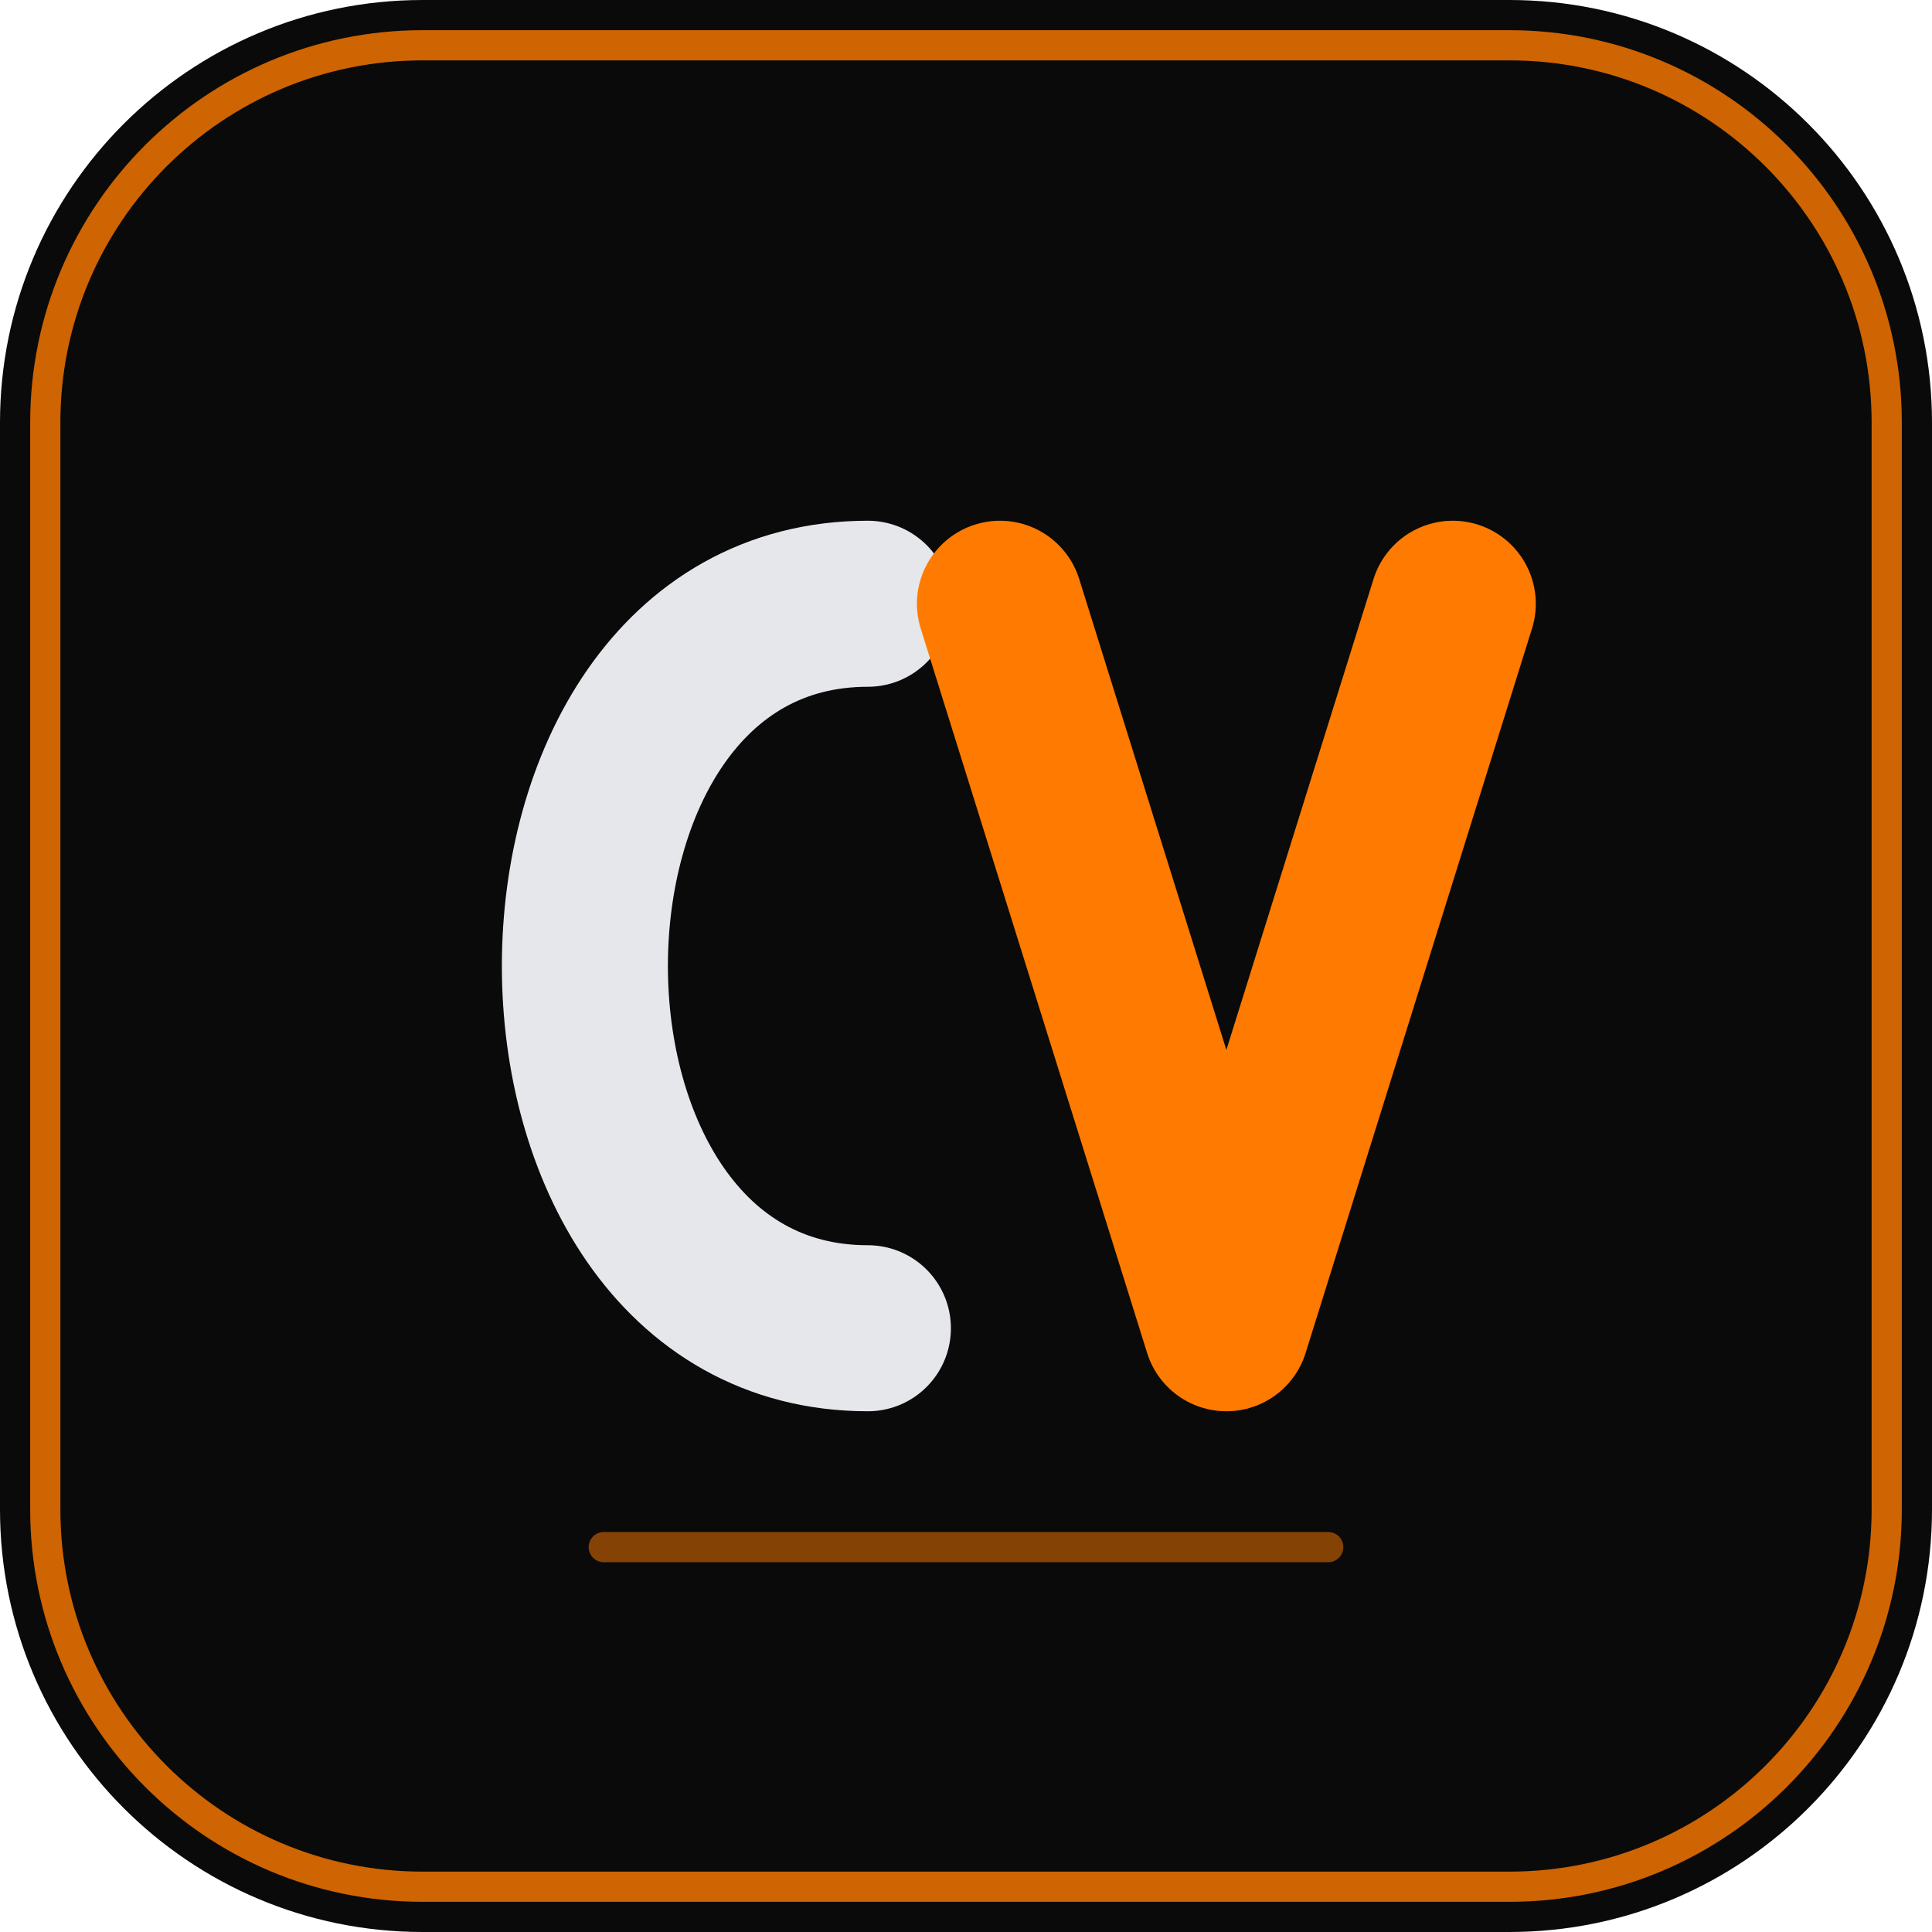
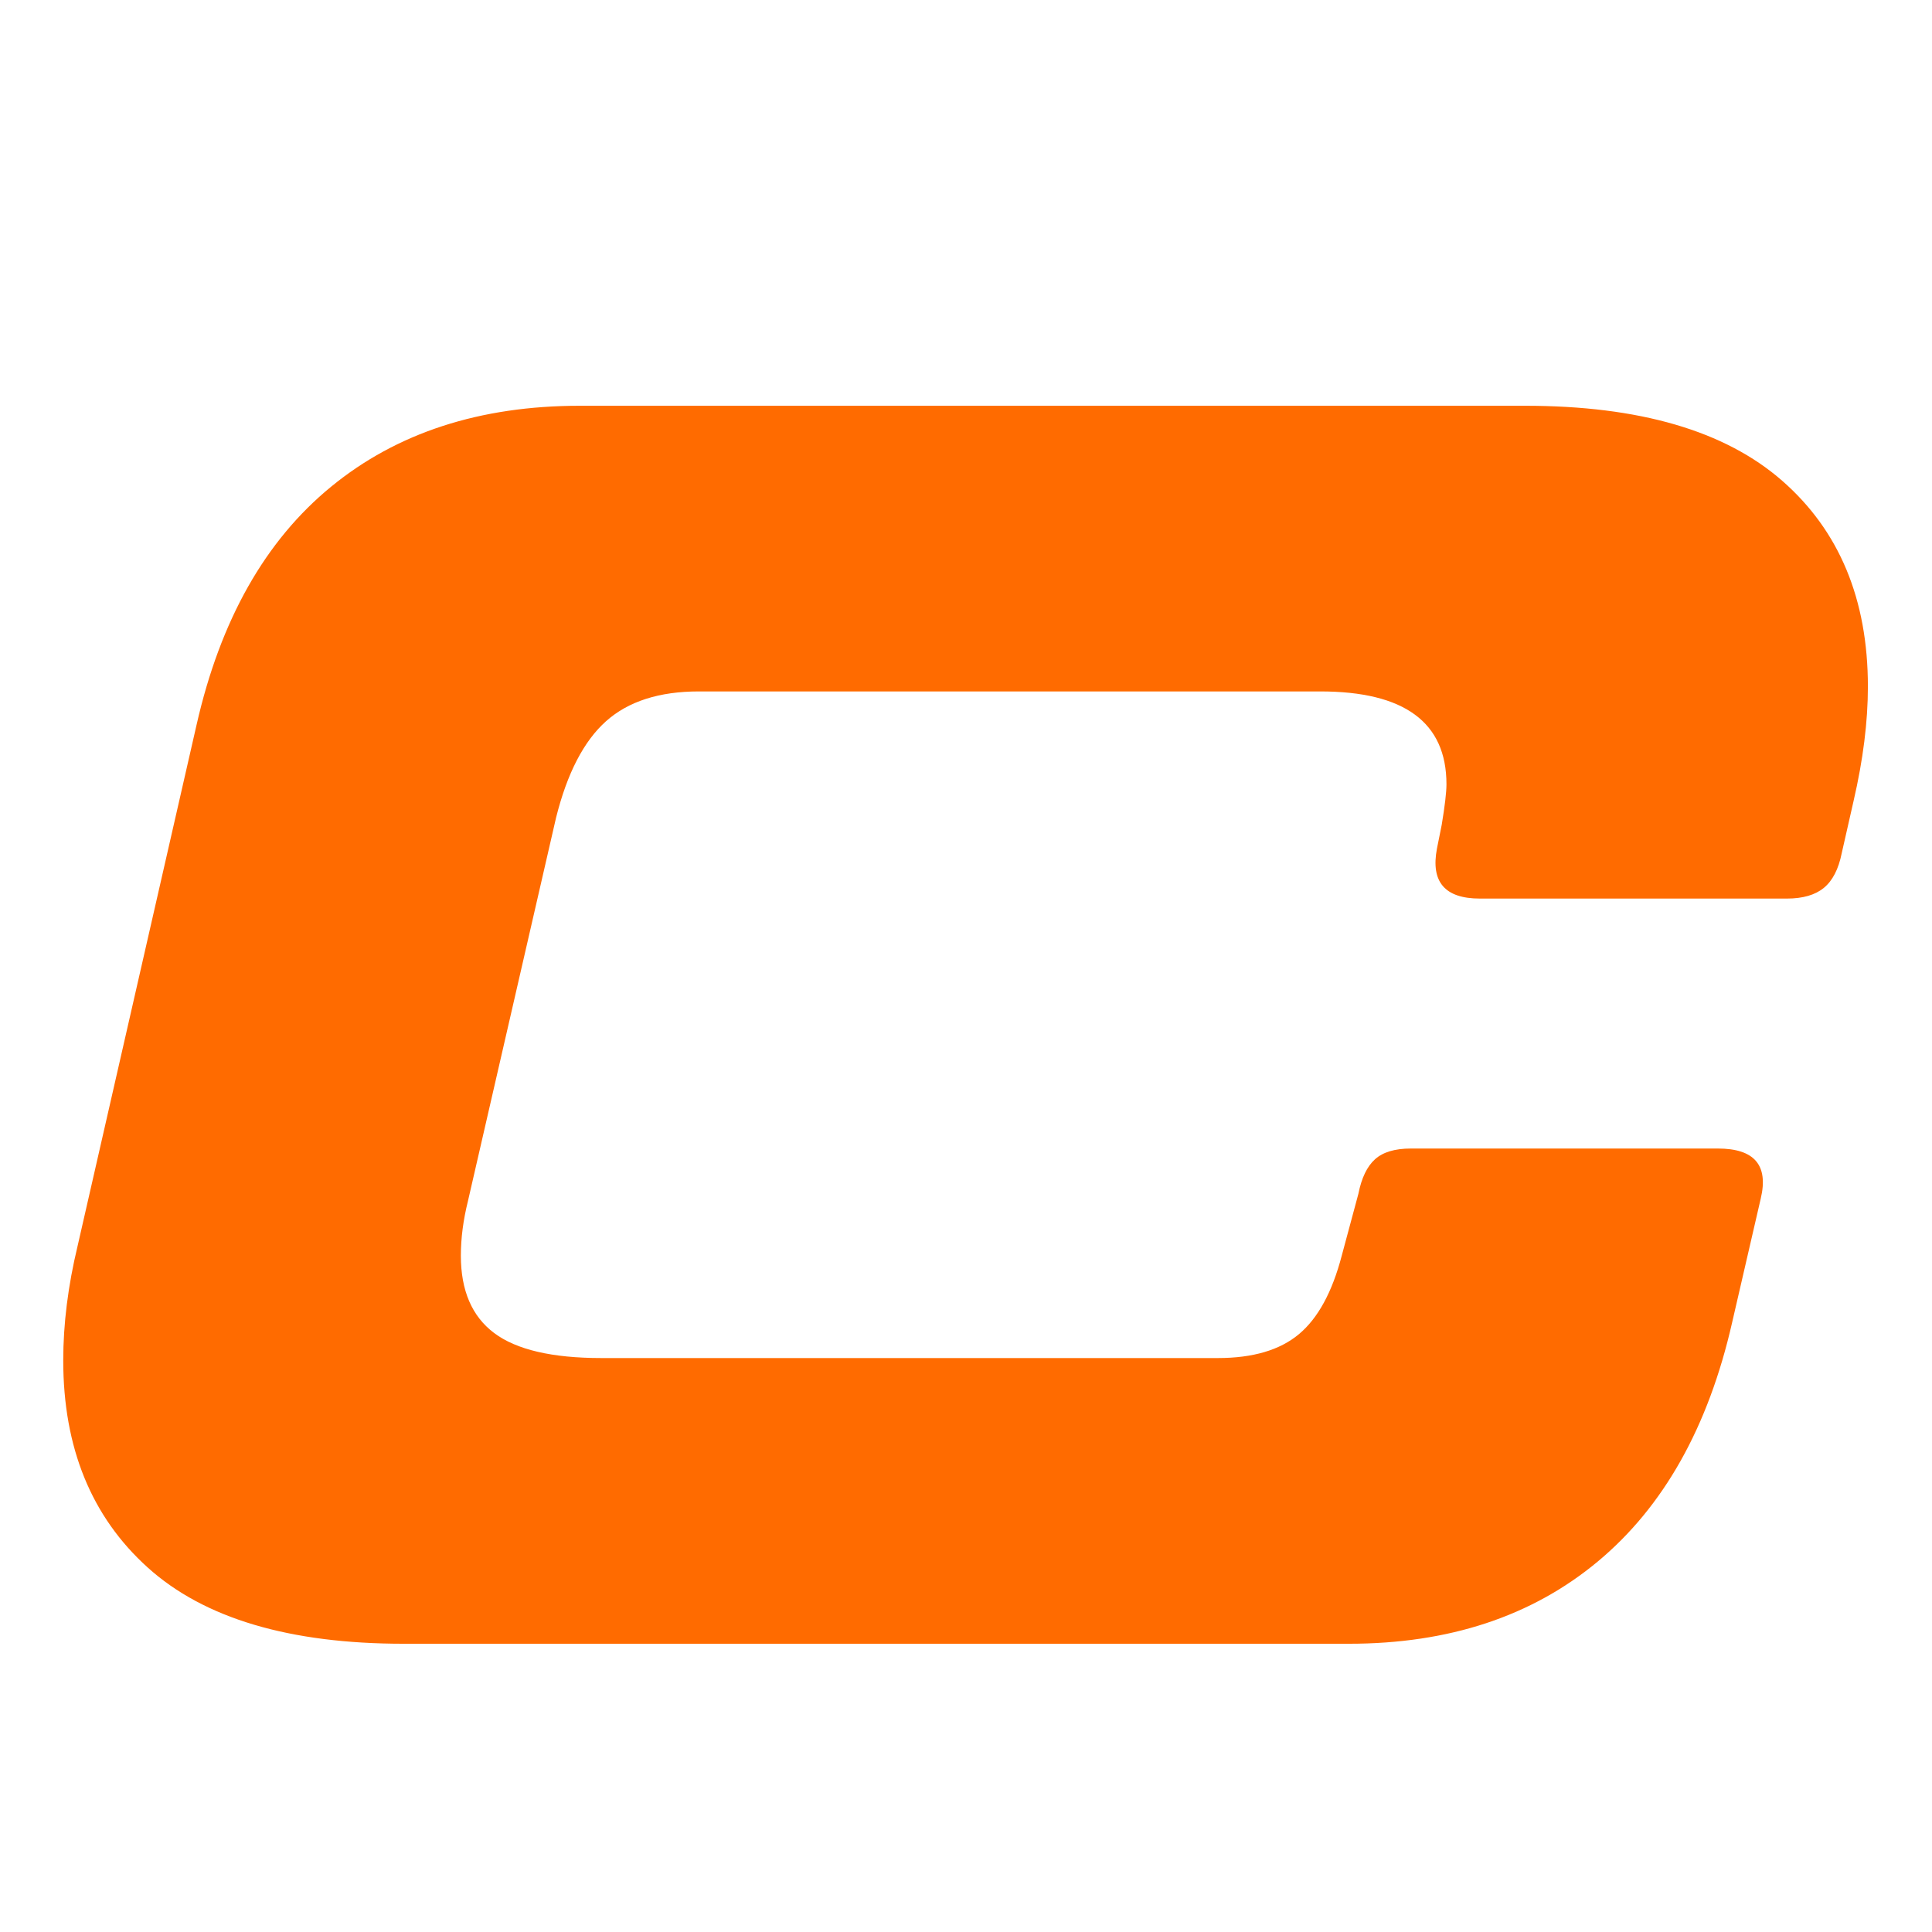
- <svg xmlns="http://www.w3.org/2000/svg" viewBox="0 0 512 512">
-   <rect width="512" height="512" rx="112" fill="#0A0A0A" />
-   <rect x="12" y="12" width="488" height="488" rx="100" fill="none" stroke="#FF7A00" stroke-width="8" opacity="0.8" />
-   <g stroke-linecap="round" stroke-linejoin="round">
-     <path d="M 230 160 C 130 160, 130 352, 230 352" fill="none" stroke="#E5E7EB" stroke-width="44" />
-     <path d="M 265 160 L 325 352 L 385 160" fill="none" stroke="#FF7A00" stroke-width="44" />
+ <svg xmlns="http://www.w3.org/2000/svg" width="1080" zoomAndPan="magnify" viewBox="0 0 810 810" height="1080" preserveAspectRatio="xMidYMid meet" version="1.0">
+   <defs>
+     <g />
+     <clipPath id="f68e585f92">
+       <rect x="0" width="810" y="0" height="810" />
+     </clipPath>
+   </defs>
+   <g transform="matrix(1, 0, 0, 1, 0, 0.000000000000039746)">
+     <g clip-path="url(#f68e585f92)">
+       <g fill="#ff6b00" fill-opacity="1">
+         <g transform="translate(-21.39217, 689.1504)">
+           <g>
+             <path d="M 190.656 0 C 142.738 0 106.969 -10.645 83.344 -31.938 C 59.719 -53.238 47.906 -82.188 47.906 -118.781 C 47.906 -134.082 49.906 -150.051 53.906 -166.688 L 103.812 -385.297 C 113.789 -429.211 132.586 -462.477 160.203 -485.094 C 187.816 -507.719 222.586 -519.031 264.516 -519.031 L 660.781 -519.031 C 708.688 -519.031 744.617 -508.551 768.578 -487.594 C 792.535 -466.645 804.516 -437.867 804.516 -401.266 C 804.516 -386.629 802.516 -370.66 798.516 -353.359 L 793.531 -331.391 C 792.195 -324.734 789.703 -319.906 786.047 -316.906 C 782.391 -313.914 777.234 -312.422 770.578 -312.422 L 641.812 -312.422 C 627.164 -312.422 621.176 -319.41 623.844 -333.391 L 625.844 -343.375 C 627.164 -351.352 627.828 -357.008 627.828 -360.344 C 627.828 -386.289 610.195 -399.266 574.938 -399.266 L 314.422 -399.266 C 297.785 -399.266 284.805 -395.102 275.484 -386.781 C 266.172 -378.469 259.188 -364.992 254.531 -346.359 L 217.594 -185.656 C 215.602 -177.676 214.609 -170.023 214.609 -162.703 C 214.609 -148.066 219.266 -137.254 228.578 -130.266 C 237.898 -123.273 252.875 -119.781 273.5 -119.781 L 532.016 -119.781 C 546.648 -119.781 557.957 -123.109 565.938 -129.766 C 573.926 -136.422 579.922 -147.398 583.922 -162.703 L 590.906 -188.656 C 592.227 -195.312 594.551 -200.133 597.875 -203.125 C 601.207 -206.125 606.203 -207.625 612.859 -207.625 L 741.625 -207.625 C 756.926 -207.625 762.914 -200.633 759.594 -186.656 L 747.609 -134.75 C 737.629 -90.832 718.832 -57.395 691.219 -34.438 C 663.602 -11.477 628.832 0 586.906 0 Z M 190.656 0 " />
+           </g>
+         </g>
+       </g>
+       <g fill="#ff6b00" fill-opacity="1">
+         <g transform="translate(722.3279, 689.1504)">
+           <g />
+         </g>
+       </g>
+     </g>
  </g>
-   <path d="M 160 410 L 352 410" fill="none" stroke="#FF7A00" stroke-width="8" stroke-linecap="round" opacity="0.5" />
</svg>
